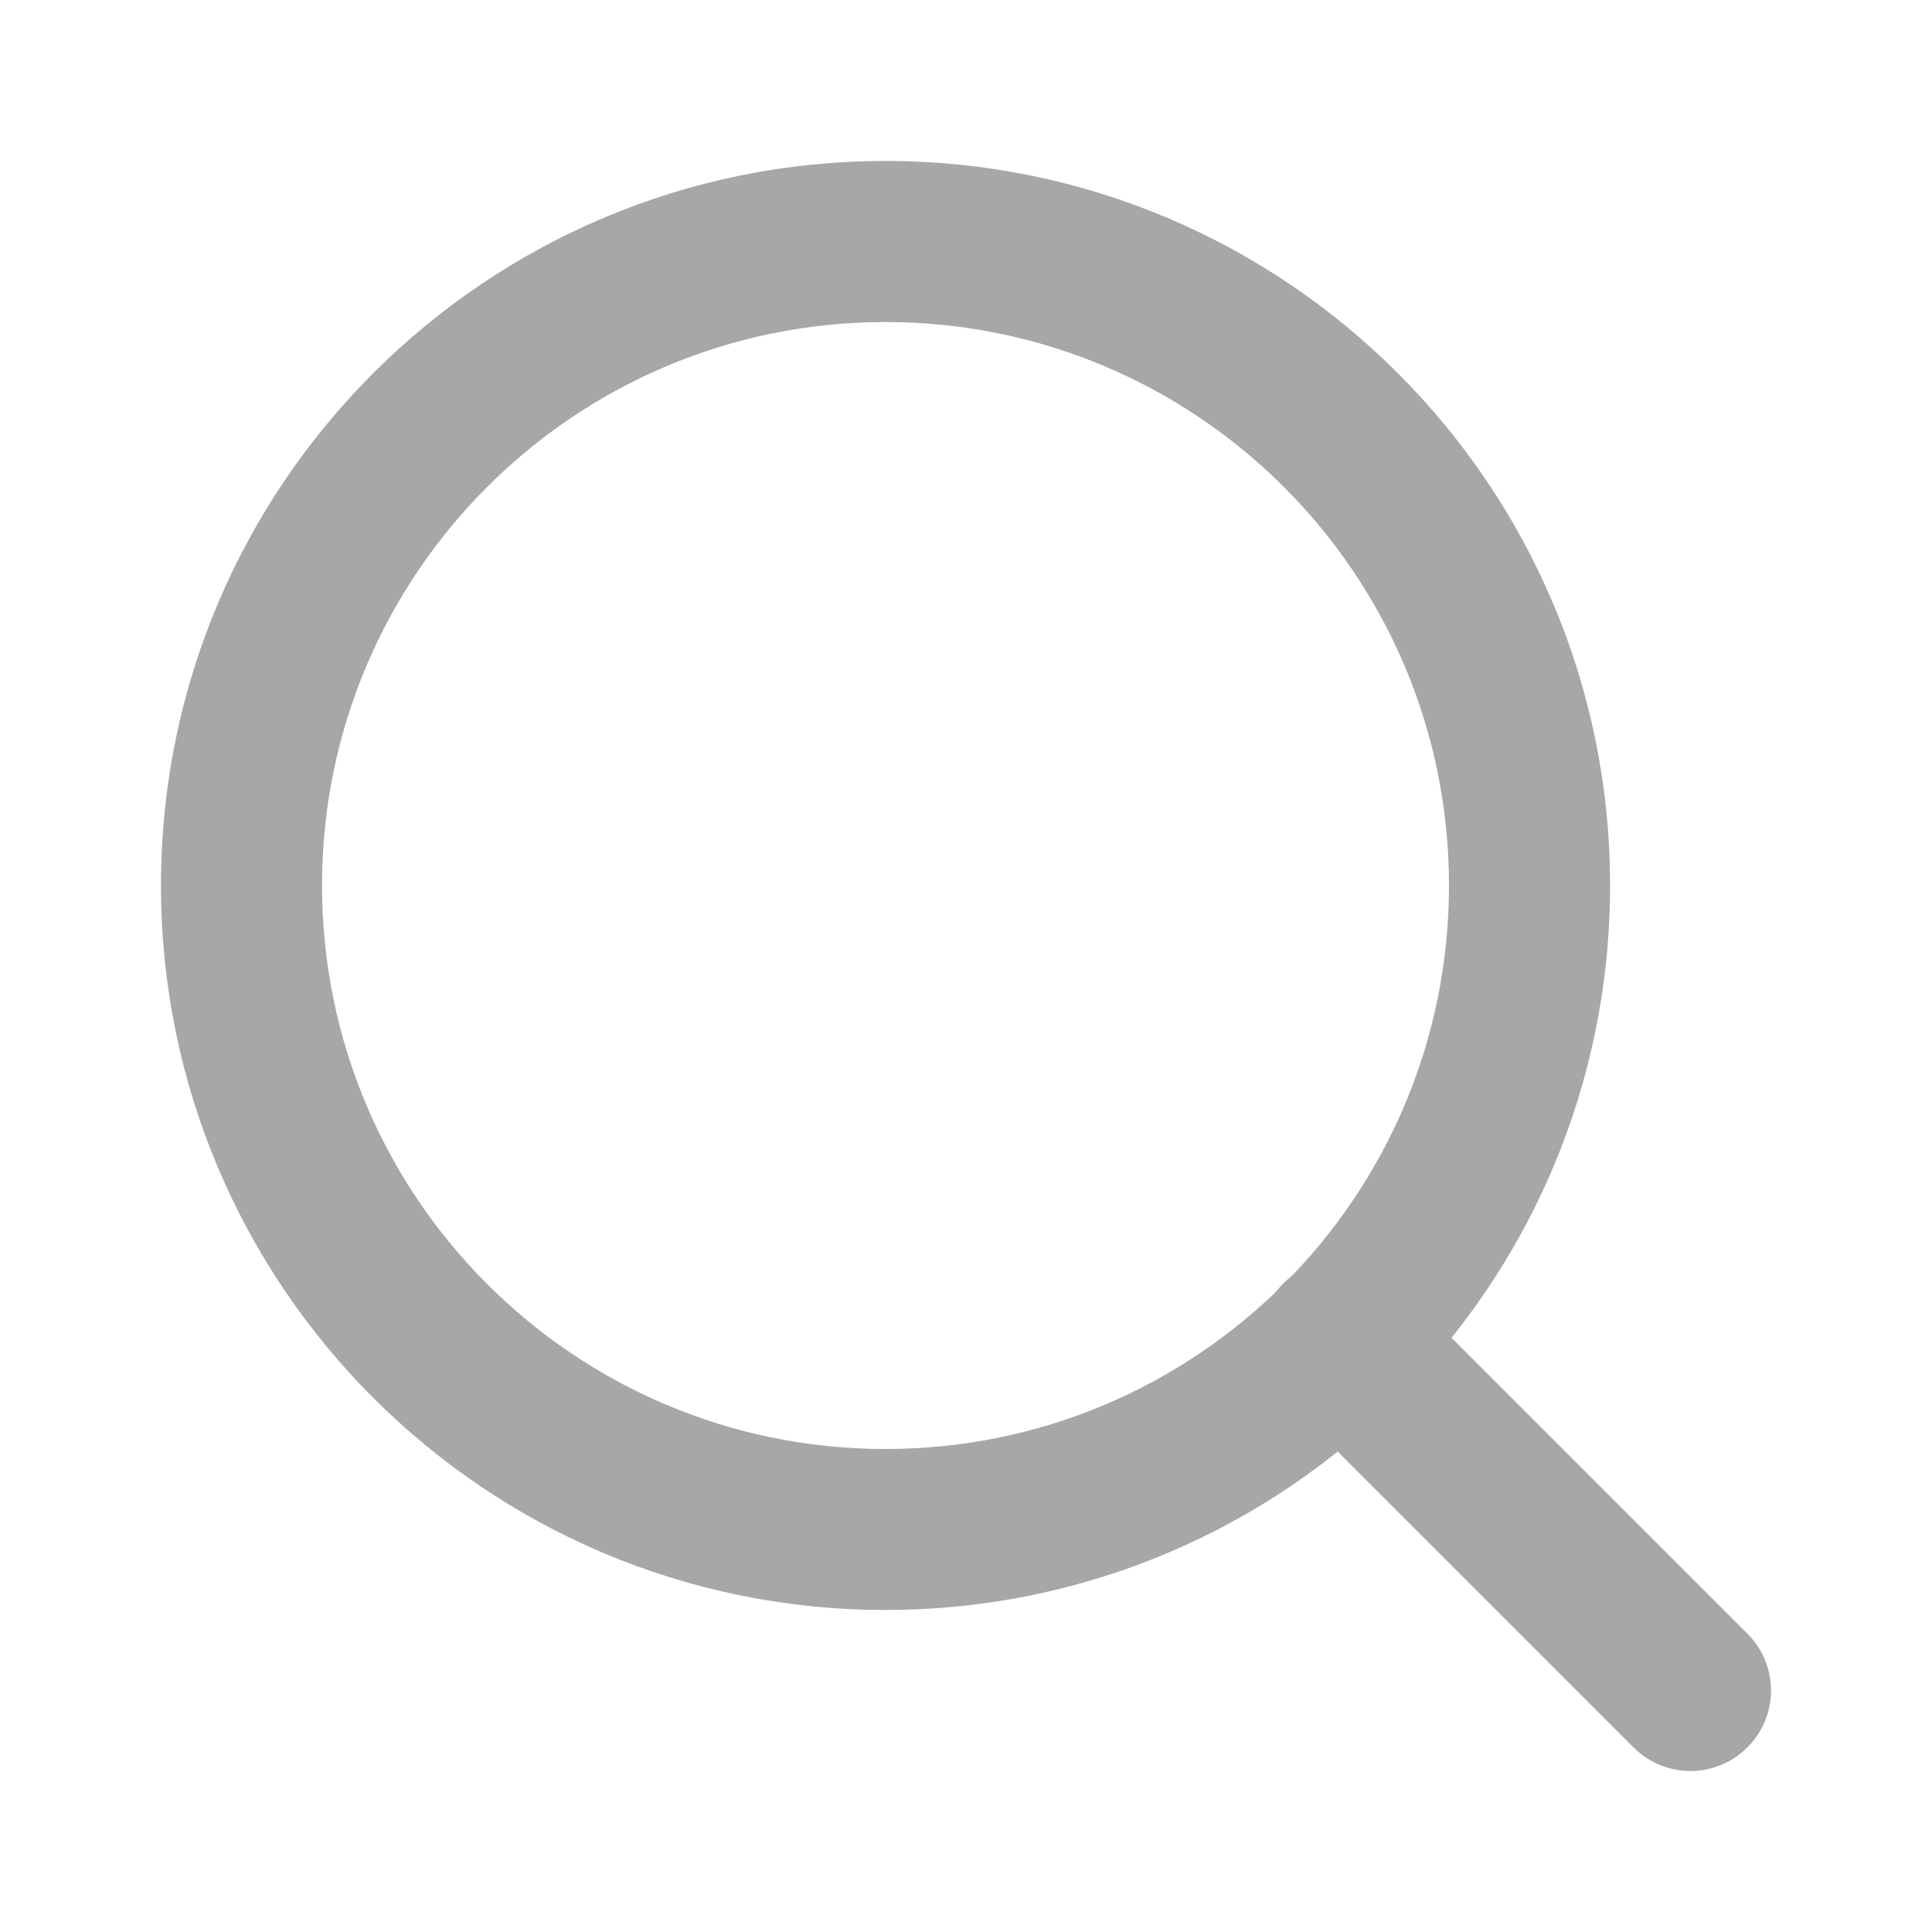
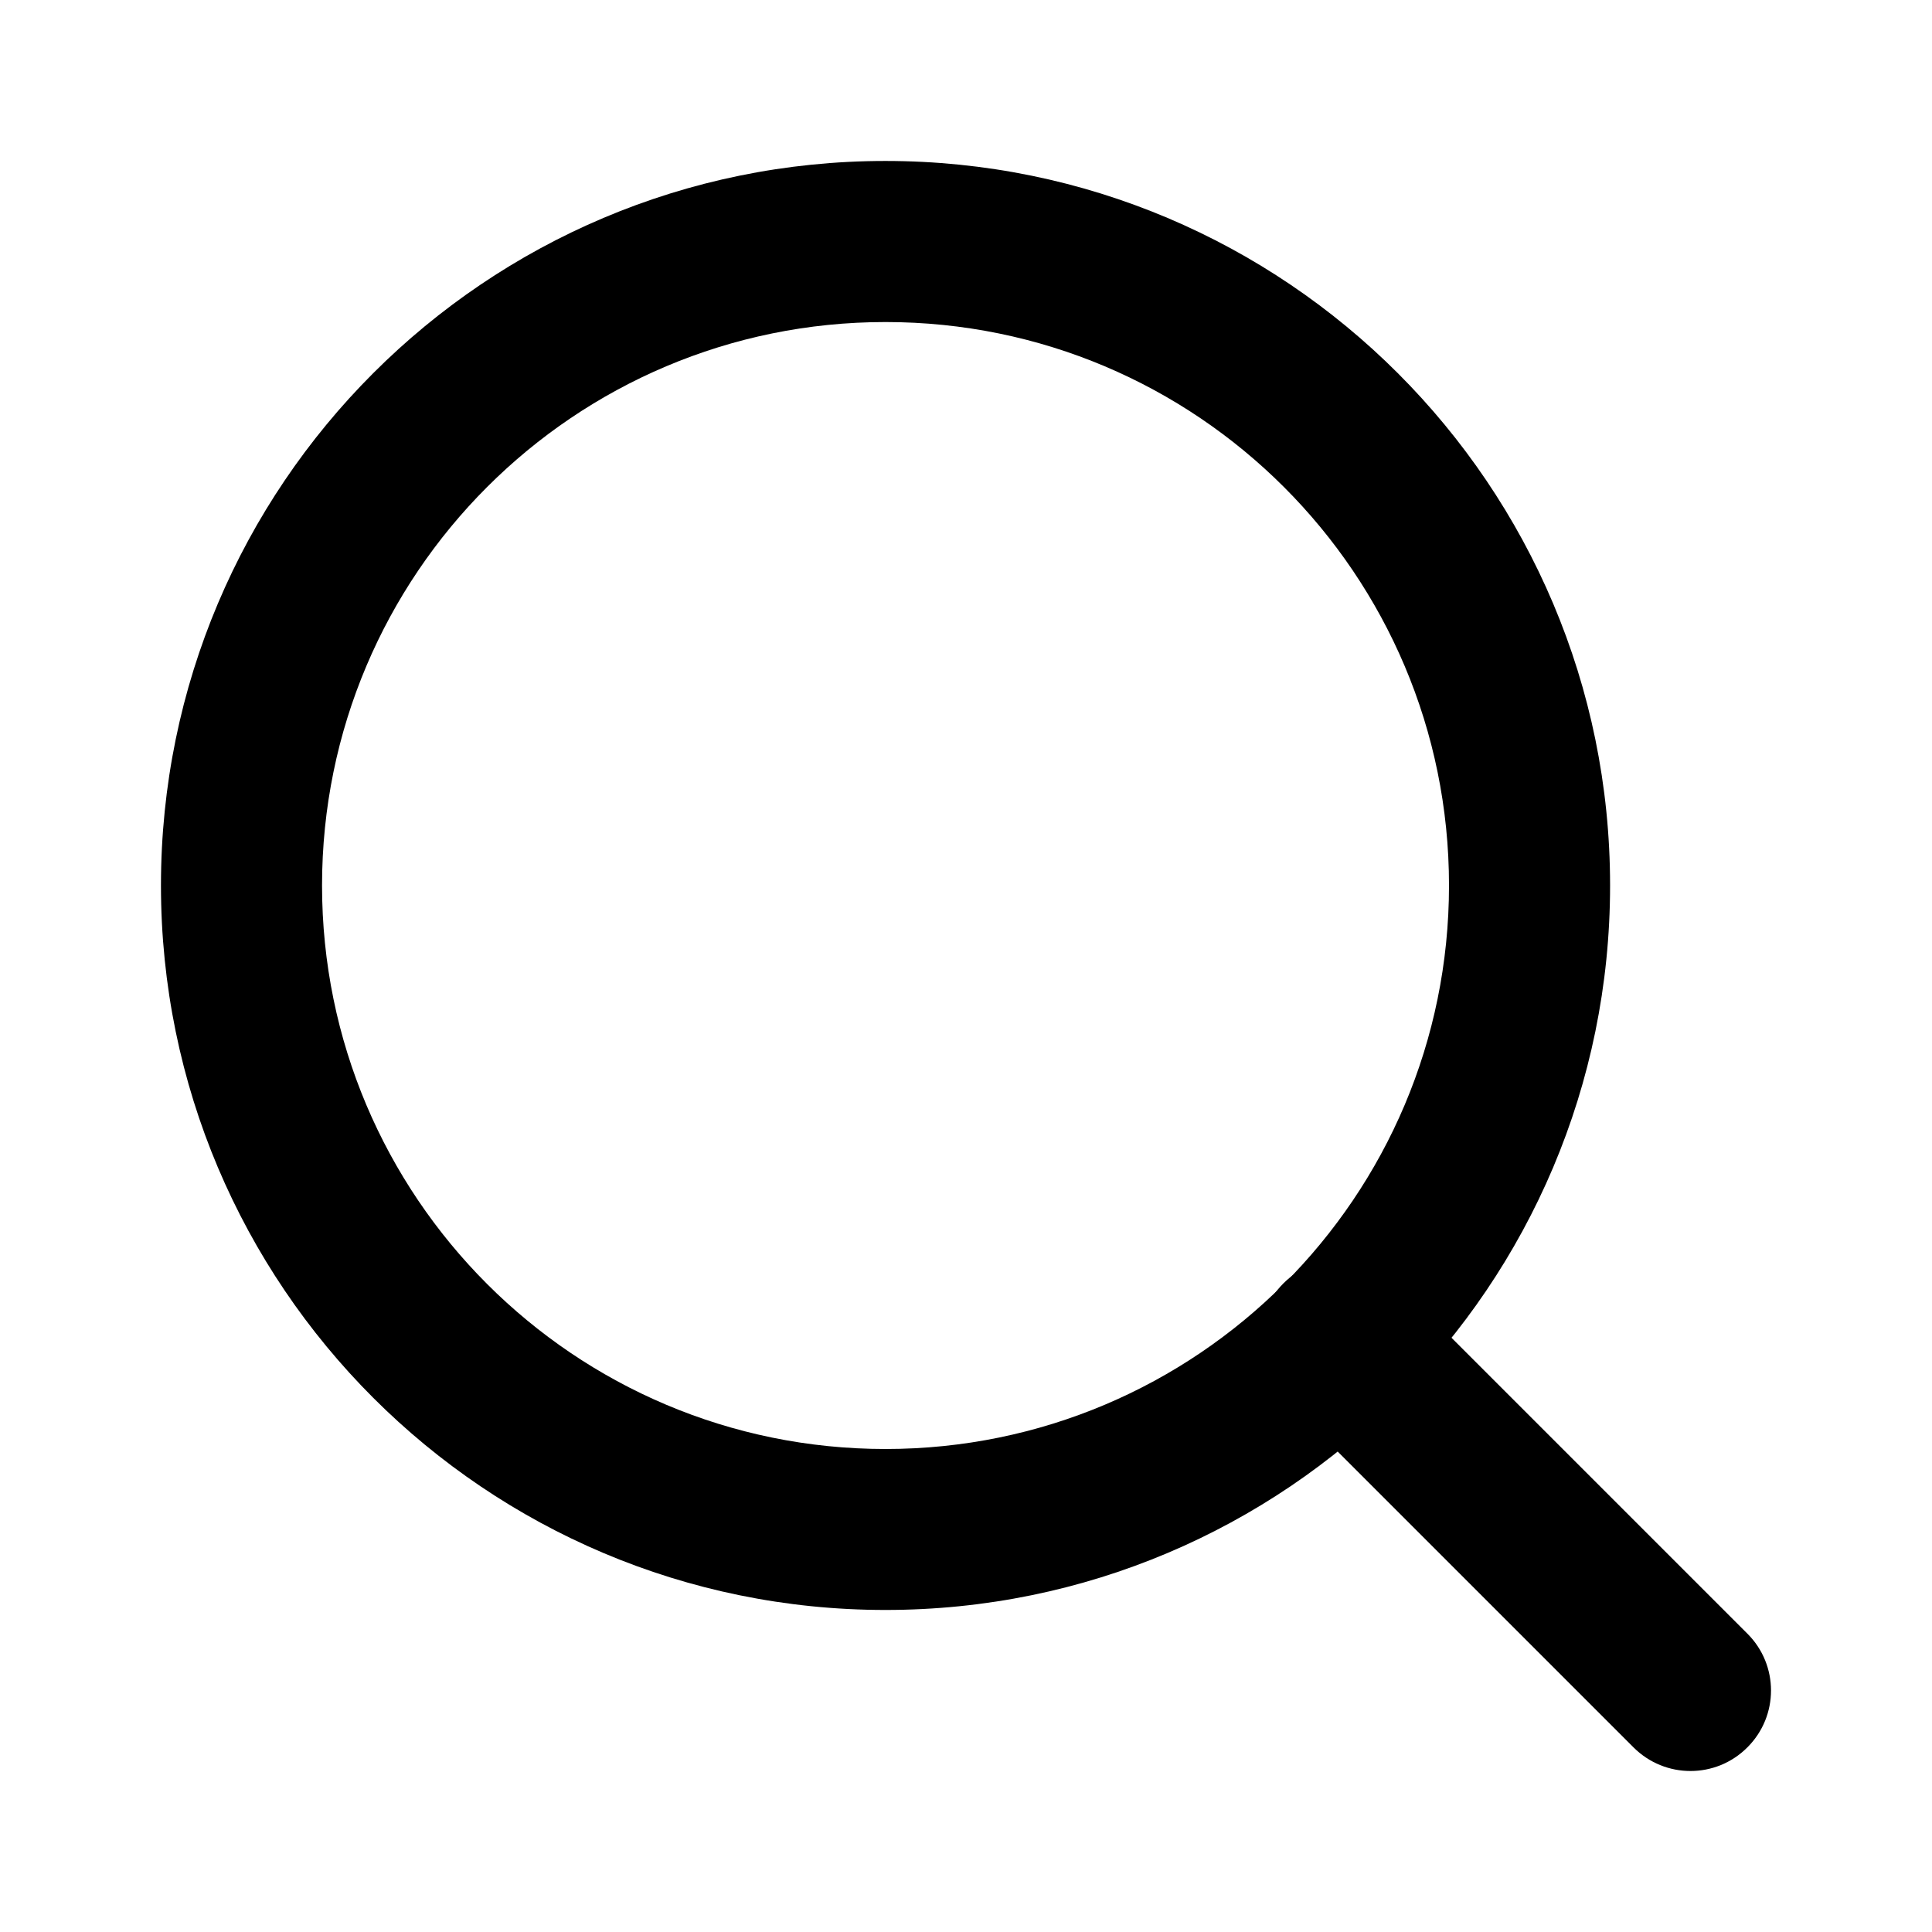
- <svg xmlns="http://www.w3.org/2000/svg" width="16" height="16" viewBox="0 0 16 16" fill="none">
-   <path fill-rule="evenodd" clip-rule="evenodd" d="M7.333 2.667C4.756 2.667 2.667 4.756 2.667 7.333C2.667 9.911 4.756 12 7.333 12C9.911 12 12 9.911 12 7.333C12 4.756 9.911 2.667 7.333 2.667ZM1.333 7.333C1.333 4.02 4.02 1.333 7.333 1.333C10.647 1.333 13.334 4.02 13.334 7.333C13.334 10.647 10.647 13.333 7.333 13.333C4.02 13.333 1.333 10.647 1.333 7.333Z" fill="#A7A7A7" />
-   <path fill-rule="evenodd" clip-rule="evenodd" d="M10.628 10.629C10.889 10.368 11.311 10.368 11.571 10.629L14.471 13.529C14.732 13.789 14.732 14.211 14.471 14.471C14.211 14.732 13.789 14.732 13.528 14.471L10.628 11.571C10.368 11.311 10.368 10.889 10.628 10.629Z" fill="#A7A7A7" />
+ <svg xmlns="http://www.w3.org/2000/svg" width="16" height="16" viewBox="0 0 16 16" fill="current">
+   <path fill-rule="current" clip-rule="evenodd" d="M7.333 2.667C4.756 2.667 2.667 4.756 2.667 7.333C2.667 9.911 4.756 12 7.333 12C9.911 12 12 9.911 12 7.333C12 4.756 9.911 2.667 7.333 2.667ZM1.333 7.333C1.333 4.02 4.02 1.333 7.333 1.333C10.647 1.333 13.334 4.02 13.334 7.333C13.334 10.647 10.647 13.333 7.333 13.333C4.02 13.333 1.333 10.647 1.333 7.333Z" fill="current" />
+   <path fill-rule="current" clip-rule="evenodd" d="M10.628 10.629C10.889 10.368 11.311 10.368 11.571 10.629L14.471 13.529C14.732 13.789 14.732 14.211 14.471 14.471C14.211 14.732 13.789 14.732 13.528 14.471L10.628 11.571C10.368 11.311 10.368 10.889 10.628 10.629Z" fill="current" />
</svg>
